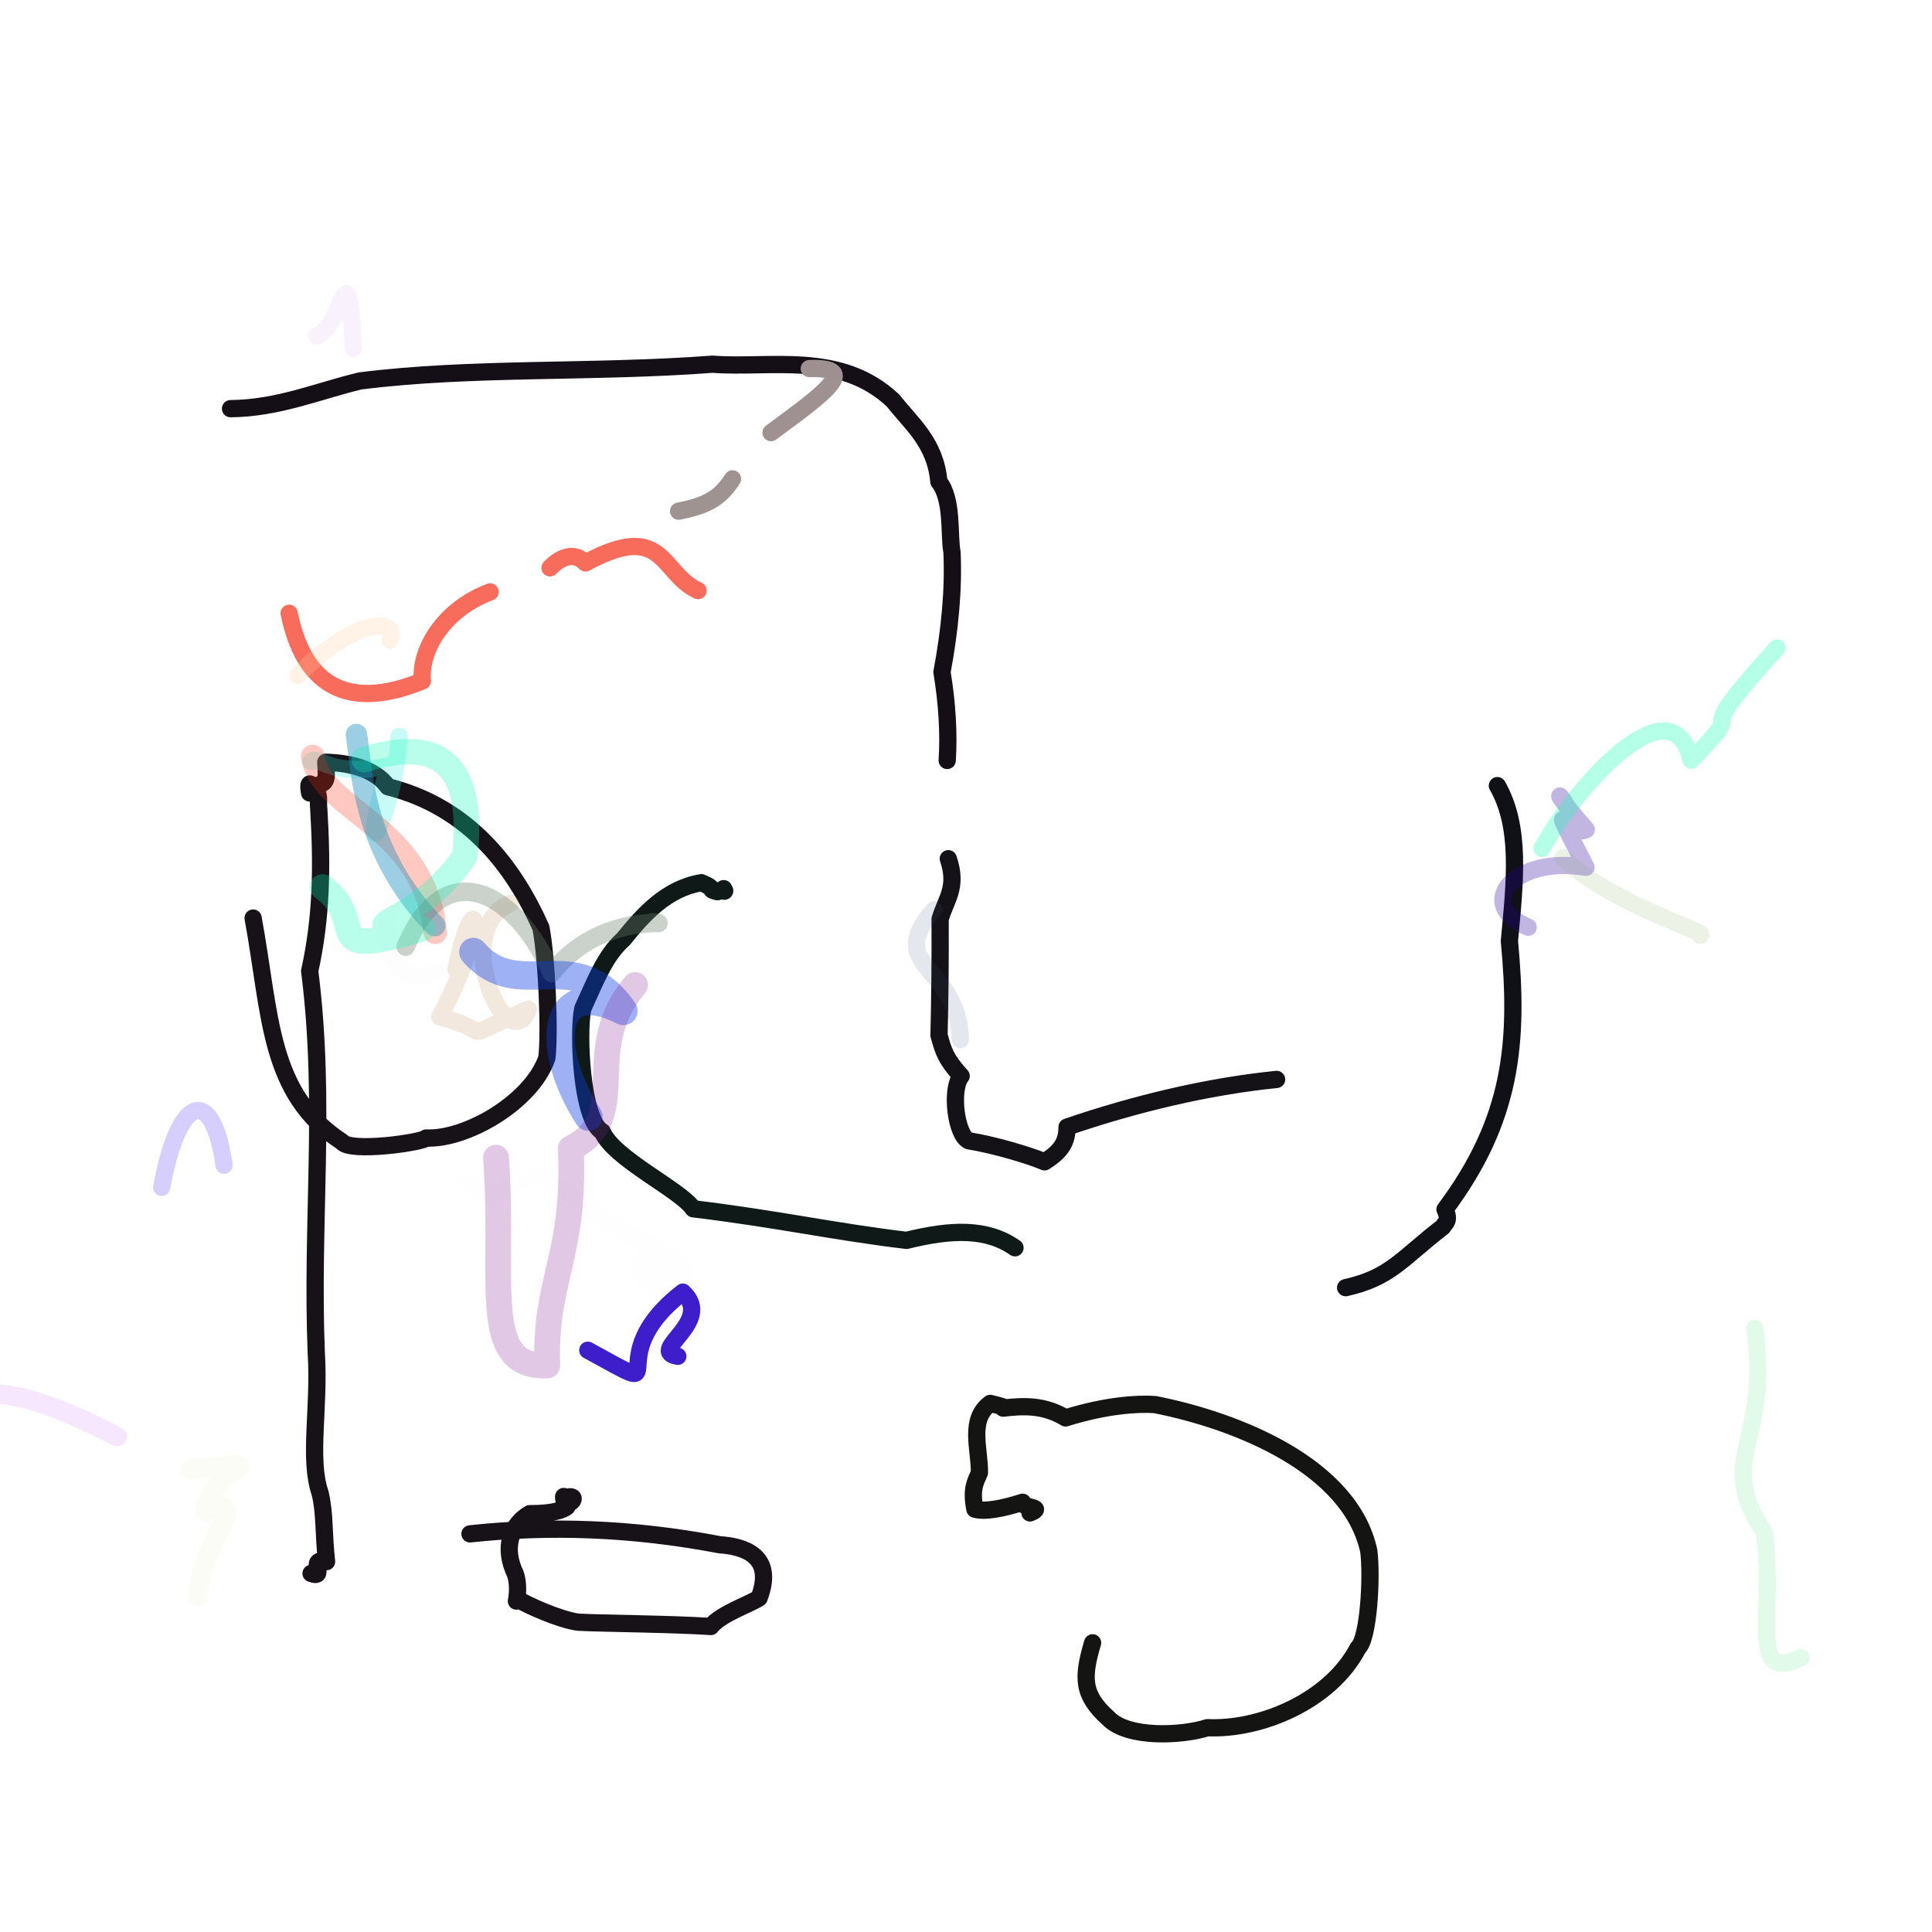
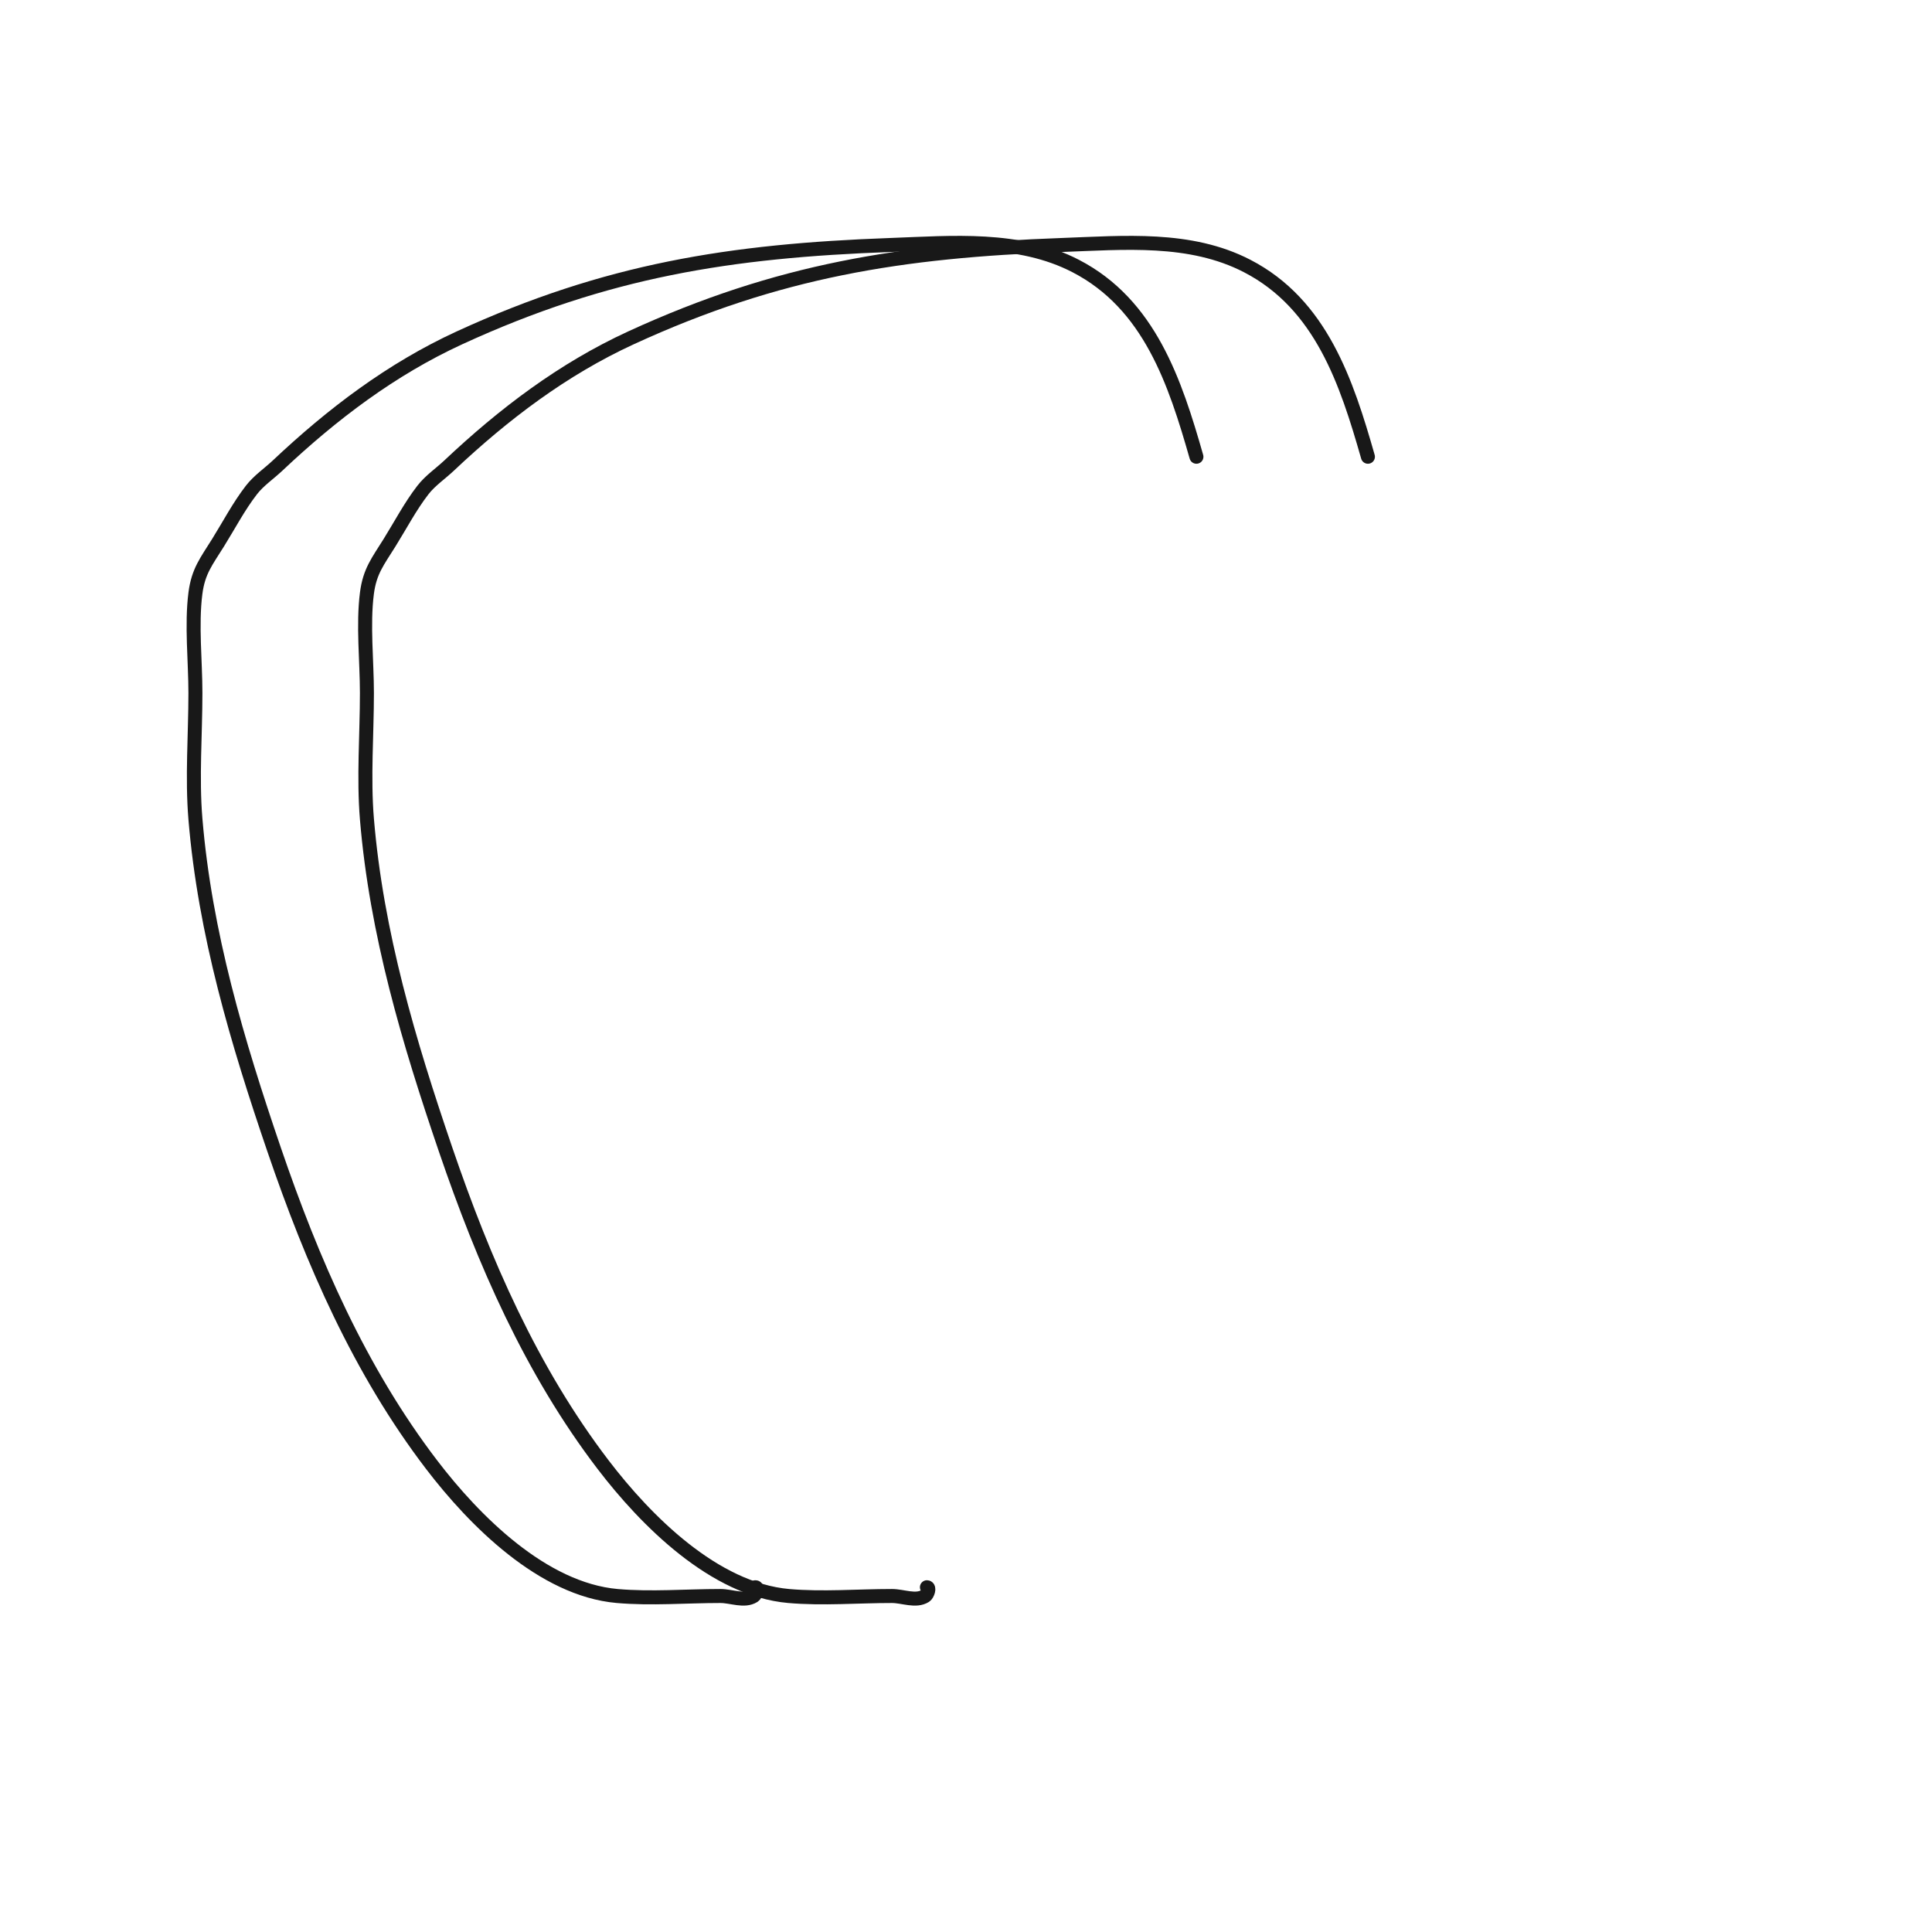
<svg xmlns="http://www.w3.org/2000/svg" version="1.1" width="1104" height="1104">
-   <g fill="none" fill-rule="nonzero" stroke="none" stroke-width="none" stroke-linecap="none" stroke-linejoin="none" stroke-miterlimit="10" stroke-dasharray="" stroke-dashoffset="0" font-family="none" font-weight="none" font-size="none" text-anchor="none" style="mix-blend-mode: normal">
-     <path d="M413.534,507.805c2.189,3.274 -2.225,-0.344 -3.528,1.737c-6.474,-1.368 0.138,-1.32 -9.233,-5.142c-20.108,3.388 -33.22,18.27 -44.551,32.287c-10.721,9.507 -16.162,24.371 -23.195,39.653c-2.983,13.733 -0.772,63.903 11.159,70.37c6.398,15.324 45.036,33.454 51.957,44.027c47.65,5.733 81.149,13.21 121.894,18.04c25.934,-6.407 45.934,-6.966 61.965,4.239" fill="none" stroke="#0f1a18" stroke-width="9.857" stroke-linecap="round" stroke-linejoin="round" />
-     <path d="M588.573,864.526c9.184,-3.706 -4.844,-2.498 -4.257,-6.094c-11.249,3.608 -21.571,5.609 -27.237,3.954c-2.523,-12.613 1,-16.493 2.6,-20.918c0.125,-13.674 -6.295,-30.377 6.192,-39.53c6.829,1.655 10.356,2.794 7.37,2.704c11.054,-1.28 23.181,-2.036 35.662,5.594c23.035,-7.204 41.167,-8.346 51.09,-7.616c46.944,9.249 111.587,34.986 122.166,83.632c1.867,14.36 -0.025,50.128 -6.175,55.483c-15.673,30.158 -55.403,46.872 -85.98,45.511c-14.163,4.565 -45.31,6.344 -56.654,-5.34c-15.022,-13.511 -14.871,-23.274 -9.013,-43.146" fill="none" stroke="#141513" stroke-width="9.857" stroke-linecap="round" stroke-linejoin="round" />
-     <path d="M325.635,855.305c4.358,-0.227 0.185,5.34 -2.397,3.132c-1.14,-6.451 -2.287,-2.456 0.68,2.619c-2.561,1.924 -8.166,3.919 -21.232,3.909c-9.225,5.205 -15.394,17.052 -9.186,32.239c4.573,8.342 0.535,22.155 1.87,16.32c4.872,3.204 24.136,11.992 34.97,13.434c12.366,0.712 53.436,0.968 75.911,2.472c5.156,-7.003 22.43,-12.838 27.534,-16.311c9.357,-24.599 -9.41,-29.518 -22.503,-30.395c-50.229,-9.618 -97.649,-11.057 -142.718,-6.231" fill="none" stroke="#161217" stroke-width="9.857" stroke-linecap="round" stroke-linejoin="round" />
-     <path d="M177.749,899.102c9.331,3.462 -2.514,-9.526 8.867,-6.743c-1.815,-15.951 -0.9,-27.896 -3.734,-39.261c-6.697,-19.687 -0.204,-48.095 -2.143,-79.784c-3.068,-75.212 5.814,-143.103 -3.777,-218.412c6.729,-30.557 7.202,-58.875 5.216,-92.33c-0.798,-5.919 1.716,-11.771 -5.265,-9.458c-0.113,-0.561 -1.541,-8.634 1.76,-3.403c8.342,-2.723 8.136,-2.265 7.484,-14.147c16.348,0.5 28.842,4.791 35.512,14.017c46.626,11.681 72.104,46.252 87.427,80.507c3.328,17.168 5.194,59.6 3.395,74.478c-8.965,25.647 -46.608,46.828 -68.965,45.712c-1.184,2.433 -43.758,8.596 -48.248,2.107c-42.021,-27.609 -40.363,-71.657 -50.638,-127.77" fill="none" stroke="#161217" stroke-width="9.857" stroke-linecap="round" stroke-linejoin="round" />
-     <path d="M165.235,350.449c10.051,49.549 42.185,52.57 76.117,38.659c-1.607,-17.194 11.418,-40.451 38.708,-50.873" fill="none" stroke="#f86c5c" stroke-width="9.857" stroke-linecap="round" stroke-linejoin="round" />
-     <path d="M314.304,324.47c6.893,-7.031 14.479,-8.863 20.257,-2.803c45.369,-24.594 42.594,5.759 64.314,15.827" fill="none" stroke="#f86c5b" stroke-width="9.857" stroke-linecap="round" stroke-linejoin="round" />
-     <path d="M131.732,233.519c27.149,-0.2 50.071,-10.1 74.078,-15.852c64.26,-8.08 132.429,-4.385 201.426,-9.552c32.715,2.544 72.886,-7.69 103.072,20.77c10.665,13.521 24.245,24.166 26.186,46.348c8.175,10.259 5.62,30.485 7.503,40.222c0.972,21.435 -1.168,44.197 -5.723,68.608c2.903,17.473 4,34.886 2.981,50.478" fill="none" stroke="#140e16" stroke-width="9.857" stroke-linecap="round" stroke-linejoin="round" />
-     <path d="M541.886,490.683c5.577,16.473 -1.319,22.901 -4.681,34.56c0.174,21.92 -0.193,49.504 -0.627,66.297c2.485,9.13 3.911,13.729 12.657,23.331c-6.309,7.742 -2.858,34.229 4.445,37.046c14.956,2.363 35.201,8.549 43.193,11.982c9.474,-5.942 12.851,-11.231 12.868,-19.863c38.551,-13.186 80.258,-23.256 119.746,-27.221" fill="none" stroke="#141216" stroke-width="9.857" stroke-linecap="round" stroke-linejoin="round" />
-     <path d="M462.454,210.608c29.618,-0.933 8.669,14.106 -21.856,36.599" fill="none" stroke-opacity="0.995" stroke="#9f9091" stroke-width="9.857" stroke-linecap="round" stroke-linejoin="round" />
-     <path d="M418.581,273.66c-7.234,11.482 -15.479,15.391 -30.811,18.436" fill="none" stroke="#9f9391" stroke-width="9.857" stroke-linecap="round" stroke-linejoin="round" />
-     <path d="M335.878,771.559c54.175,29.576 4.04,5.855 54.283,-33.19c18.539,16.855 -20.931,33.785 -2.829,36.656" fill="none" stroke="#3e1eca" stroke-width="9.857" stroke-linecap="round" stroke-linejoin="round" />
-     <path d="M266.339,675.407c26.097,17.553 3.549,5.469 44.081,-4.989c58.269,49.832 94.601,49.936 78.895,59.264c-22.788,20.419 -38.563,-26.059 -6.881,-4.613" fill="none" stroke-opacity="0.005" stroke="#5eb904" stroke-width="9.857" stroke-linecap="round" stroke-linejoin="round" />
-     <path d="M855.65,448.925c13.539,23.811 10.104,54.152 6.863,88.792c5.447,57.595 1.715,101.853 -36.79,153.35c3.073,6.667 0.193,7.478 -1.334,10.108c-23.446,18.055 -29.82,28.966 -55.455,34.635" fill="none" stroke="#0f1117" stroke-width="9.857" stroke-linecap="round" stroke-linejoin="round" />
-     <path d="M533.615,519.886c-28.777,33.287 14.118,31.189 15.181,74.216" fill="none" stroke-opacity="0.26" stroke="#36437c" stroke-width="9.857" stroke-linecap="round" stroke-linejoin="round" opacity="0.5" />
-     <path d="M177.617,435.051c4.735,-3.757 11.008,9.63 44.331,2.492c-20.314,75.266 4.154,23.987 6.176,-16.668" fill="none" stroke-opacity="0.517" stroke="#2cefdf" stroke-width="9.857" stroke-linecap="round" stroke-linejoin="round" opacity="0.5" />
-     <path d="M291.725,516.174c-35.55,15.039 -1.365,90.67 10.27,60.488c-44.458,18.851 -16.012,13.408 -50.691,4.432c29.375,-55.428 19.933,-78.554 9.297,-27.287" fill="none" stroke-opacity="0.355" stroke="#b27c46" stroke-width="9.857" stroke-linecap="round" stroke-linejoin="round" opacity="0.5" />
-     <path d="M178.69,432.306c5.196,31.981 63.614,38.465 70.026,100.406" fill="none" stroke-opacity="0.505" stroke="#ff2709" stroke-width="13.482" stroke-linecap="round" stroke-linejoin="round" opacity="0.5" />
-     <path d="" fill="none" stroke-opacity="0.999" stroke="#d45c56" stroke-width="13.345" stroke-linecap="round" stroke-linejoin="round" opacity="0.5" />
-     <path d="M873.272,529.826c-31.304,-13.12 -8.056,-41.04 33.033,-34.219c-25.19,-49.286 -8.938,-15.708 0.162,-21.576c-32.278,-36.816 -2.096,-12.642 -8.222,5.79" fill="none" stroke-opacity="0.567" stroke="#270099" stroke-width="9.857" stroke-linecap="round" stroke-linejoin="round" opacity="0.5" />
-     <path d="M893.198,476.192c-7.359,11.908 -27.33,44.745 4.993,3.858c16.745,7.269 43.377,-32.484 80.844,-51.417c10.008,45.711 48.989,3.752 70.369,52.268" fill="none" stroke-opacity="0" stroke="#aeb20f" stroke-width="9.857" stroke-linecap="round" stroke-linejoin="round" opacity="0.5" />
-     <path d="M248.42,528.93c-41.197,-42.803 -41.407,-87.795 -44.754,-109.187" fill="none" stroke-opacity="0.853" stroke="#178ebf" stroke-width="12.285" stroke-linecap="round" stroke-linejoin="round" opacity="0.5" />
-     <path d="M256.666,552.059c-46.057,25.611 -40.649,-48.636 -23.933,-37.759" fill="none" stroke-opacity="0.045" stroke="#a4ba9d" stroke-width="9.857" stroke-linecap="round" stroke-linejoin="round" opacity="0.5" />
-     <path d="M231.823,540.97c22.365,-53.856 63.229,-31.469 83.435,15.034c28.245,-36.23 73.918,-26.672 57.658,-28.936" fill="none" stroke-opacity="0.687" stroke="#677d6b" stroke-width="10.551" stroke-linecap="round" stroke-linejoin="round" opacity="0.5" />
-     <path d="M893.063,490.139c29.221,27.486 83.884,42.637 78.556,44.276" fill="none" stroke-opacity="0.27" stroke="#7ea352" stroke-width="9.857" stroke-linecap="round" stroke-linejoin="round" opacity="0.5" />
-     <path d="M208.116,434.047c60.32,-19.039 60.273,26.312 57.558,55.172c-29.586,43.174 -71.491,38.897 -24.283,41.49c-62.484,18.657 -28.928,-3.171 -57.143,-23.887" fill="none" stroke-opacity="0.564" stroke="#08fab5" stroke-width="14.554" stroke-linecap="round" stroke-linejoin="round" opacity="0.5" />
-     <path d="M270.503,543.981c25.906,30.232 58.338,-6.108 85.731,33.695c-41.841,-21.197 -45.188,21.252 -20.012,60.392" fill="none" stroke-opacity="0.796" stroke="#093ce3" stroke-width="16.215" stroke-linecap="round" stroke-linejoin="round" opacity="0.5" />
-     <path d="M1029.294,947.122c-30.416,14.79 -14.985,-22.247 -20.978,-71.414c-28.598,-42.133 3.642,-50.719 -5.57,-116.596" fill="none" stroke-opacity="0.289" stroke="#36da6b" stroke-width="9.857" stroke-linecap="round" stroke-linejoin="round" opacity="0.5" />
-     <path d="M180.904,191.969c15.729,-5.876 17.589,-55.119 21.035,7.077" fill="none" stroke-opacity="0.112" stroke="#8813cb" stroke-width="9.857" stroke-linecap="round" stroke-linejoin="round" opacity="0.5" />
-     <path d="M881.137,484.785c21.05,-37.746 74.369,-95.886 85.253,-50.385c38.94,-39.436 -8.596,-0.655 49.039,-64.171" fill="none" stroke-opacity="0.63" stroke="#15ffb7" stroke-width="9.857" stroke-linecap="round" stroke-linejoin="round" opacity="0.5" />
-     <path d="M283.41,661.534c5.292,70.127 -9.803,120.346 29.338,118.701c-1.662,-49.729 16.144,-61.734 13.431,-124.045c36.599,-18.153 4.506,-55.36 36.738,-93.362" fill="none" stroke-opacity="0.468" stroke="#801995" stroke-width="14.752" stroke-linecap="round" stroke-linejoin="round" opacity="0.5" />
-     <path d="M205.421,119.192c-30.159,-39.393 -19.641,-68.721 -17.857,-108.982c-52.716,13.361 -72.583,52.564 -93.447,52.99" fill="none" stroke-opacity="0.009" stroke="#cad0ad" stroke-width="10.889" stroke-linecap="round" stroke-linejoin="round" opacity="0.5" />
-     <path d="M113.076,912.051c2.718,-33.355 32.224,-59.205 4.246,-48.225c4.142,-28.195 46.478,-29.215 -8.087,-24.297" fill="none" stroke-opacity="0.147" stroke="#ccda84" stroke-width="11.429" stroke-linecap="round" stroke-linejoin="round" opacity="0.5" />
-     <path d="M66.898,820.952c-70.153,-36.832 -92.657,-27.304 -131.216,-5.959" fill="none" stroke-opacity="0.23" stroke="#af20f1" stroke-width="11.126" stroke-linecap="round" stroke-linejoin="round" opacity="0.5" />
-     <path d="M222.867,365.782c6.079,-12.612 -19.736,-13.449 -52.649,20.036" fill="none" stroke-opacity="0.484" stroke="#ffcb9a" stroke-width="9.857" stroke-linecap="round" stroke-linejoin="round" opacity="0.5" />
-     <path d="M128.045,665.859c-6.385,-45.142 -25.651,-41.796 -35.669,12.613" fill="none" stroke-opacity="0.423" stroke="#3b16ef" stroke-width="9.857" stroke-linecap="round" stroke-linejoin="round" opacity="0.5" />
-     <g fill="#000000" stroke="none" stroke-width="1" stroke-linecap="butt" stroke-linejoin="miter" font-family="Poppins, sans-serif" font-weight="400" font-size="16" text-anchor="start" opacity="0.5">
-       <g />
-     </g>
+   <g fill="none" fill-rule="nonzero" stroke="none" stroke-width="none" stroke-linecap="round" stroke-linejoin="round" stroke-miterlimit="10" stroke-dasharray="" stroke-dashoffset="0" font-family="none" font-weight="none" font-size="none" text-anchor="none" style="mix-blend-mode: normal">
+     <path d="M431.667,907c1.701,0 0.442,4.099 -1,5c-5.371,3.356 -12.667,0 -19,0c-19.428,0 -39.677,1.705 -59,0c-42.538,-3.753 -81.654,-43.118 -106,-75c-41.188,-53.937 -68.258,-116.328 -90,-180c-21.068,-61.699 -39.556,-123.669 -45,-189c-1.972,-23.67 0,-48.235 0,-72c0,-18.049 -2.321,-39.008 0,-57c1.633,-12.659 6.271,-18.185 13,-29c6.253,-10.05 11.762,-20.634 19,-30c4.182,-5.412 10.024,-9.308 15,-14c31.088,-29.312 64.905,-55.037 104,-73c83.91,-38.553 154.579,-49.676 246,-53c35.593,-1.294 73.416,-4.854 106,12c42.331,21.895 56.884,66.593 69,109" stroke="#181818" stroke-width="8" vector-effect="non-scaling-stroke" />
+     <path d="M529.667,907c1.701,0 0.442,4.099 -1,5c-5.371,3.356 -12.667,0 -19,0c-19.428,0 -39.677,1.705 -59,0c-42.538,-3.753 -81.654,-43.118 -106,-75c-41.188,-53.937 -68.258,-116.328 -90,-180c-21.068,-61.699 -39.556,-123.669 -45,-189c-1.973,-23.67 0,-48.235 0,-72c0,-18.049 -2.322,-39.008 0,-57c1.633,-12.659 6.271,-18.185 13,-29c6.253,-10.05 11.762,-20.634 19,-30c4.182,-5.412 10.024,-9.308 15,-14c31.088,-29.312 64.905,-55.037 104,-73c83.91,-38.553 154.579,-49.676 246,-53c35.593,-1.294 73.416,-4.854 106,12c42.331,21.895 56.884,66.593 69,109" stroke="#181818" stroke-width="8" />
  </g>
</svg>
